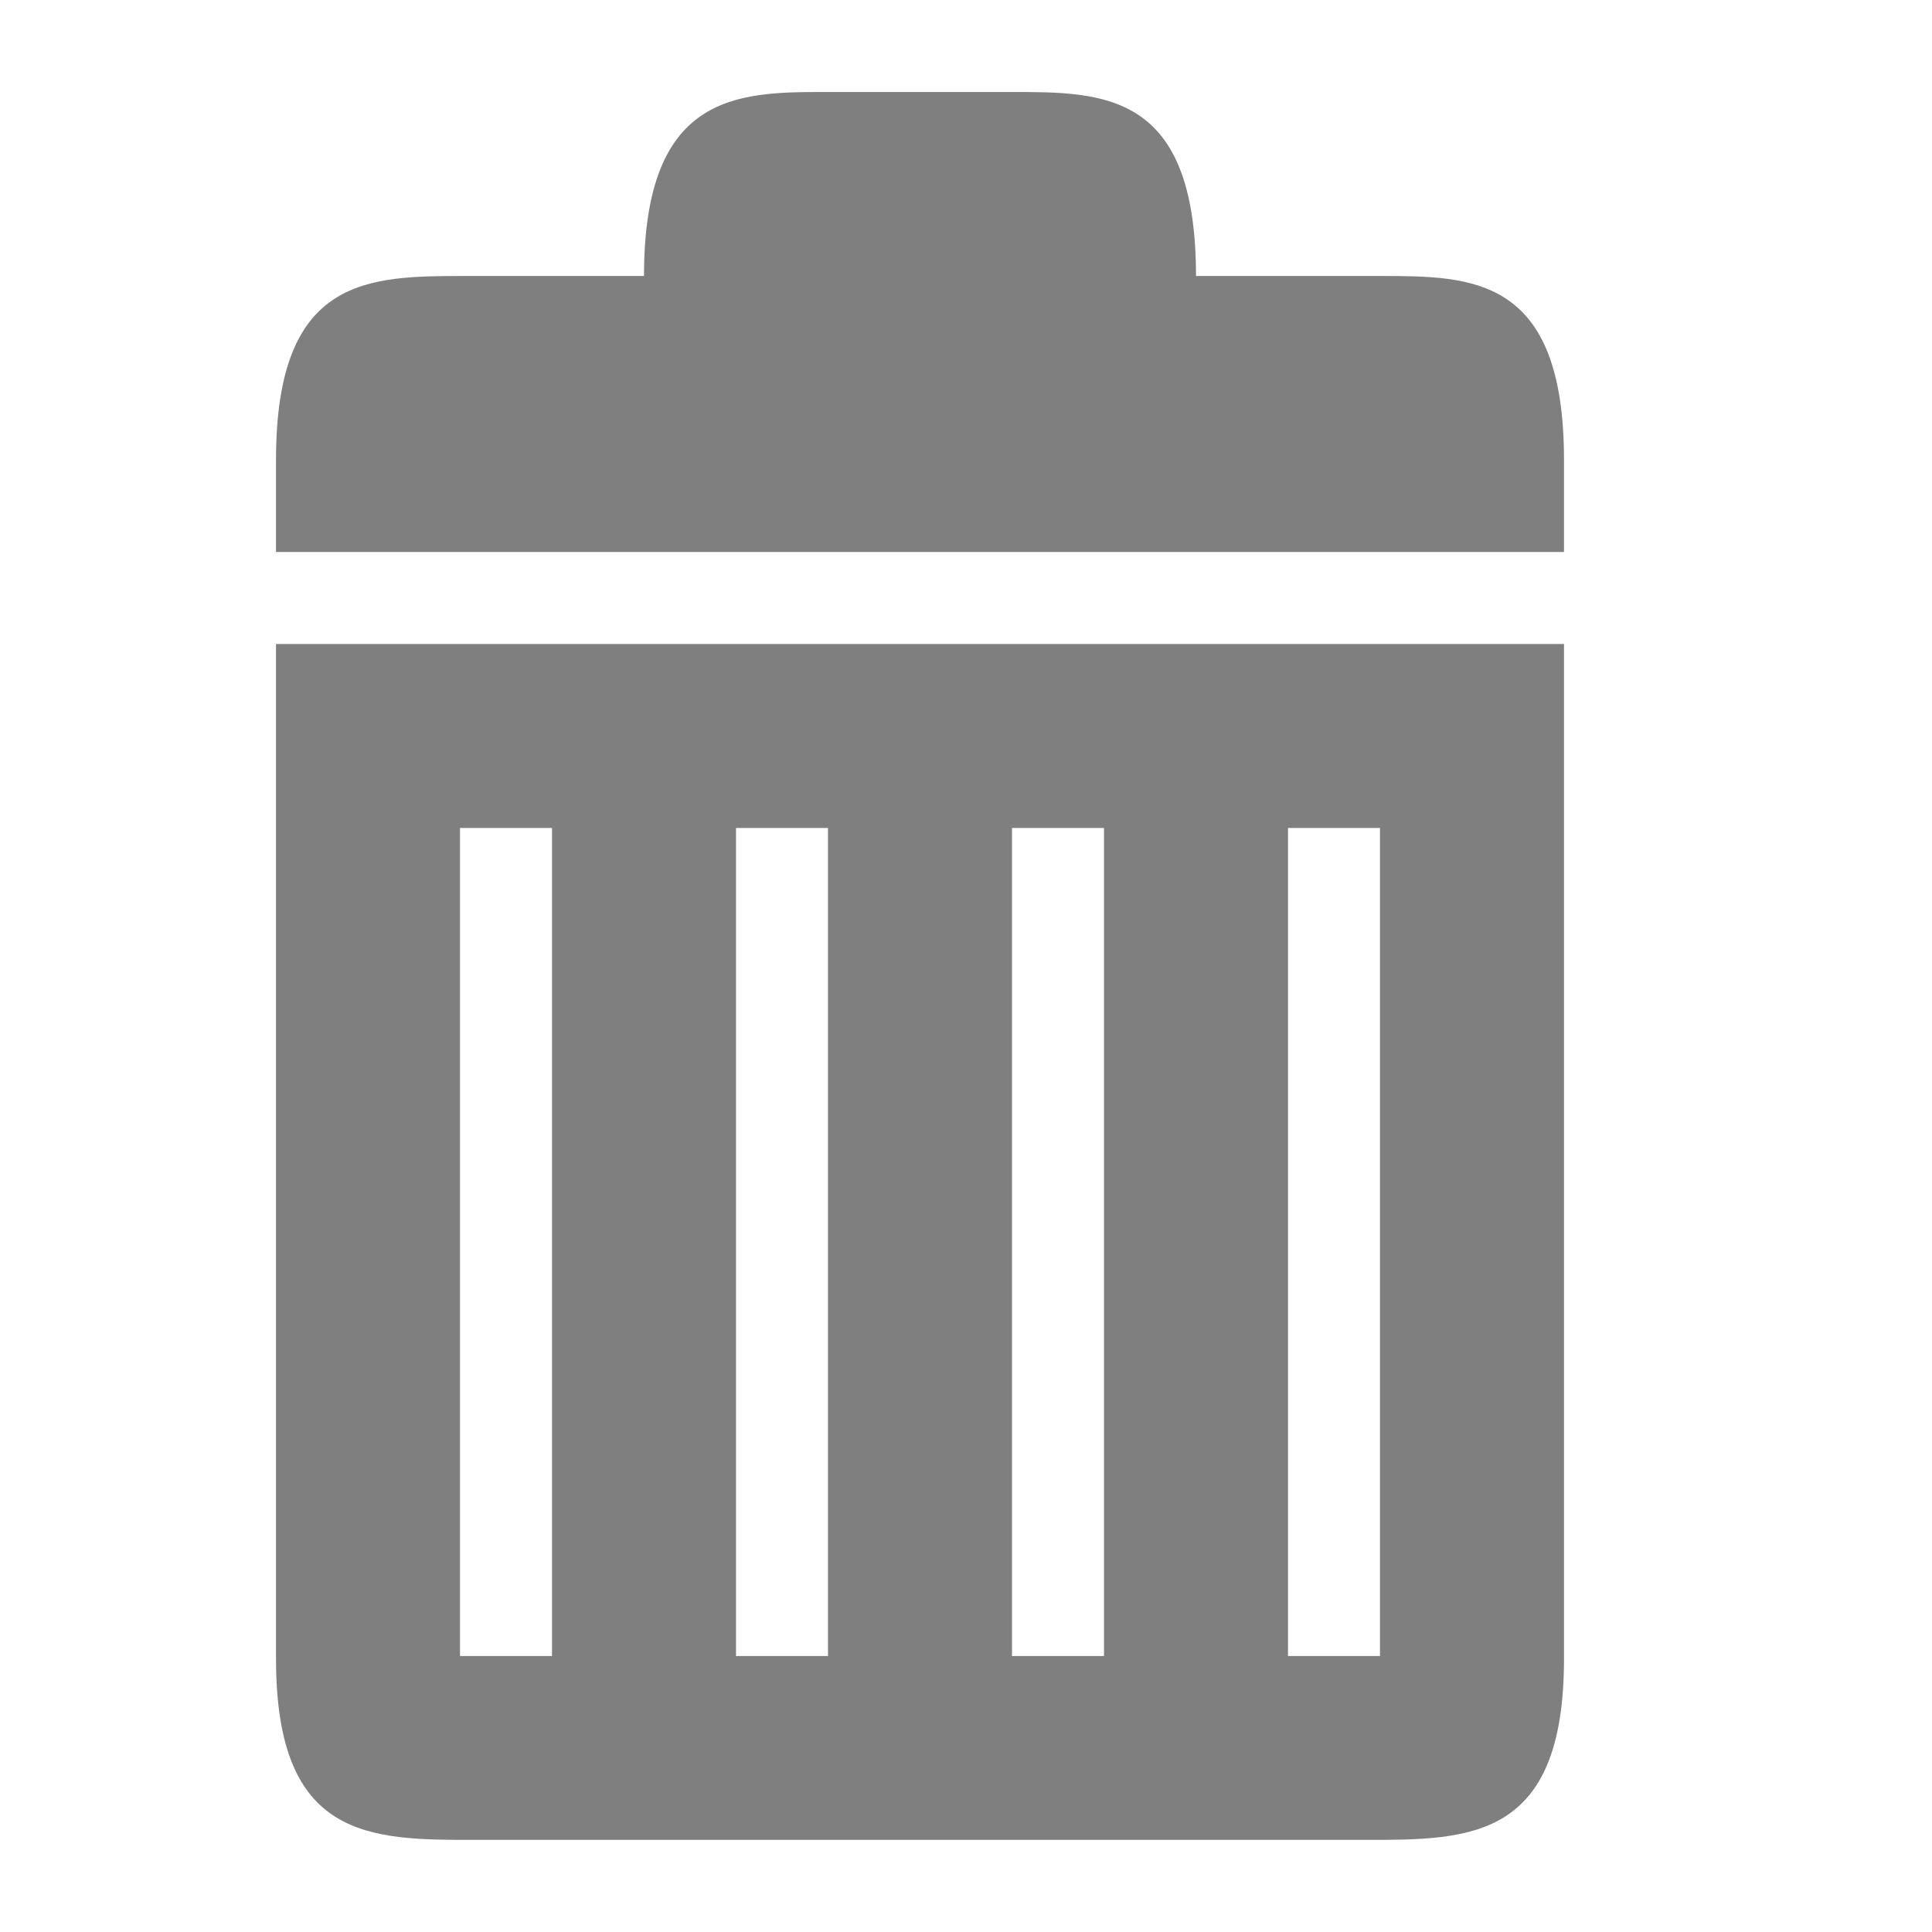
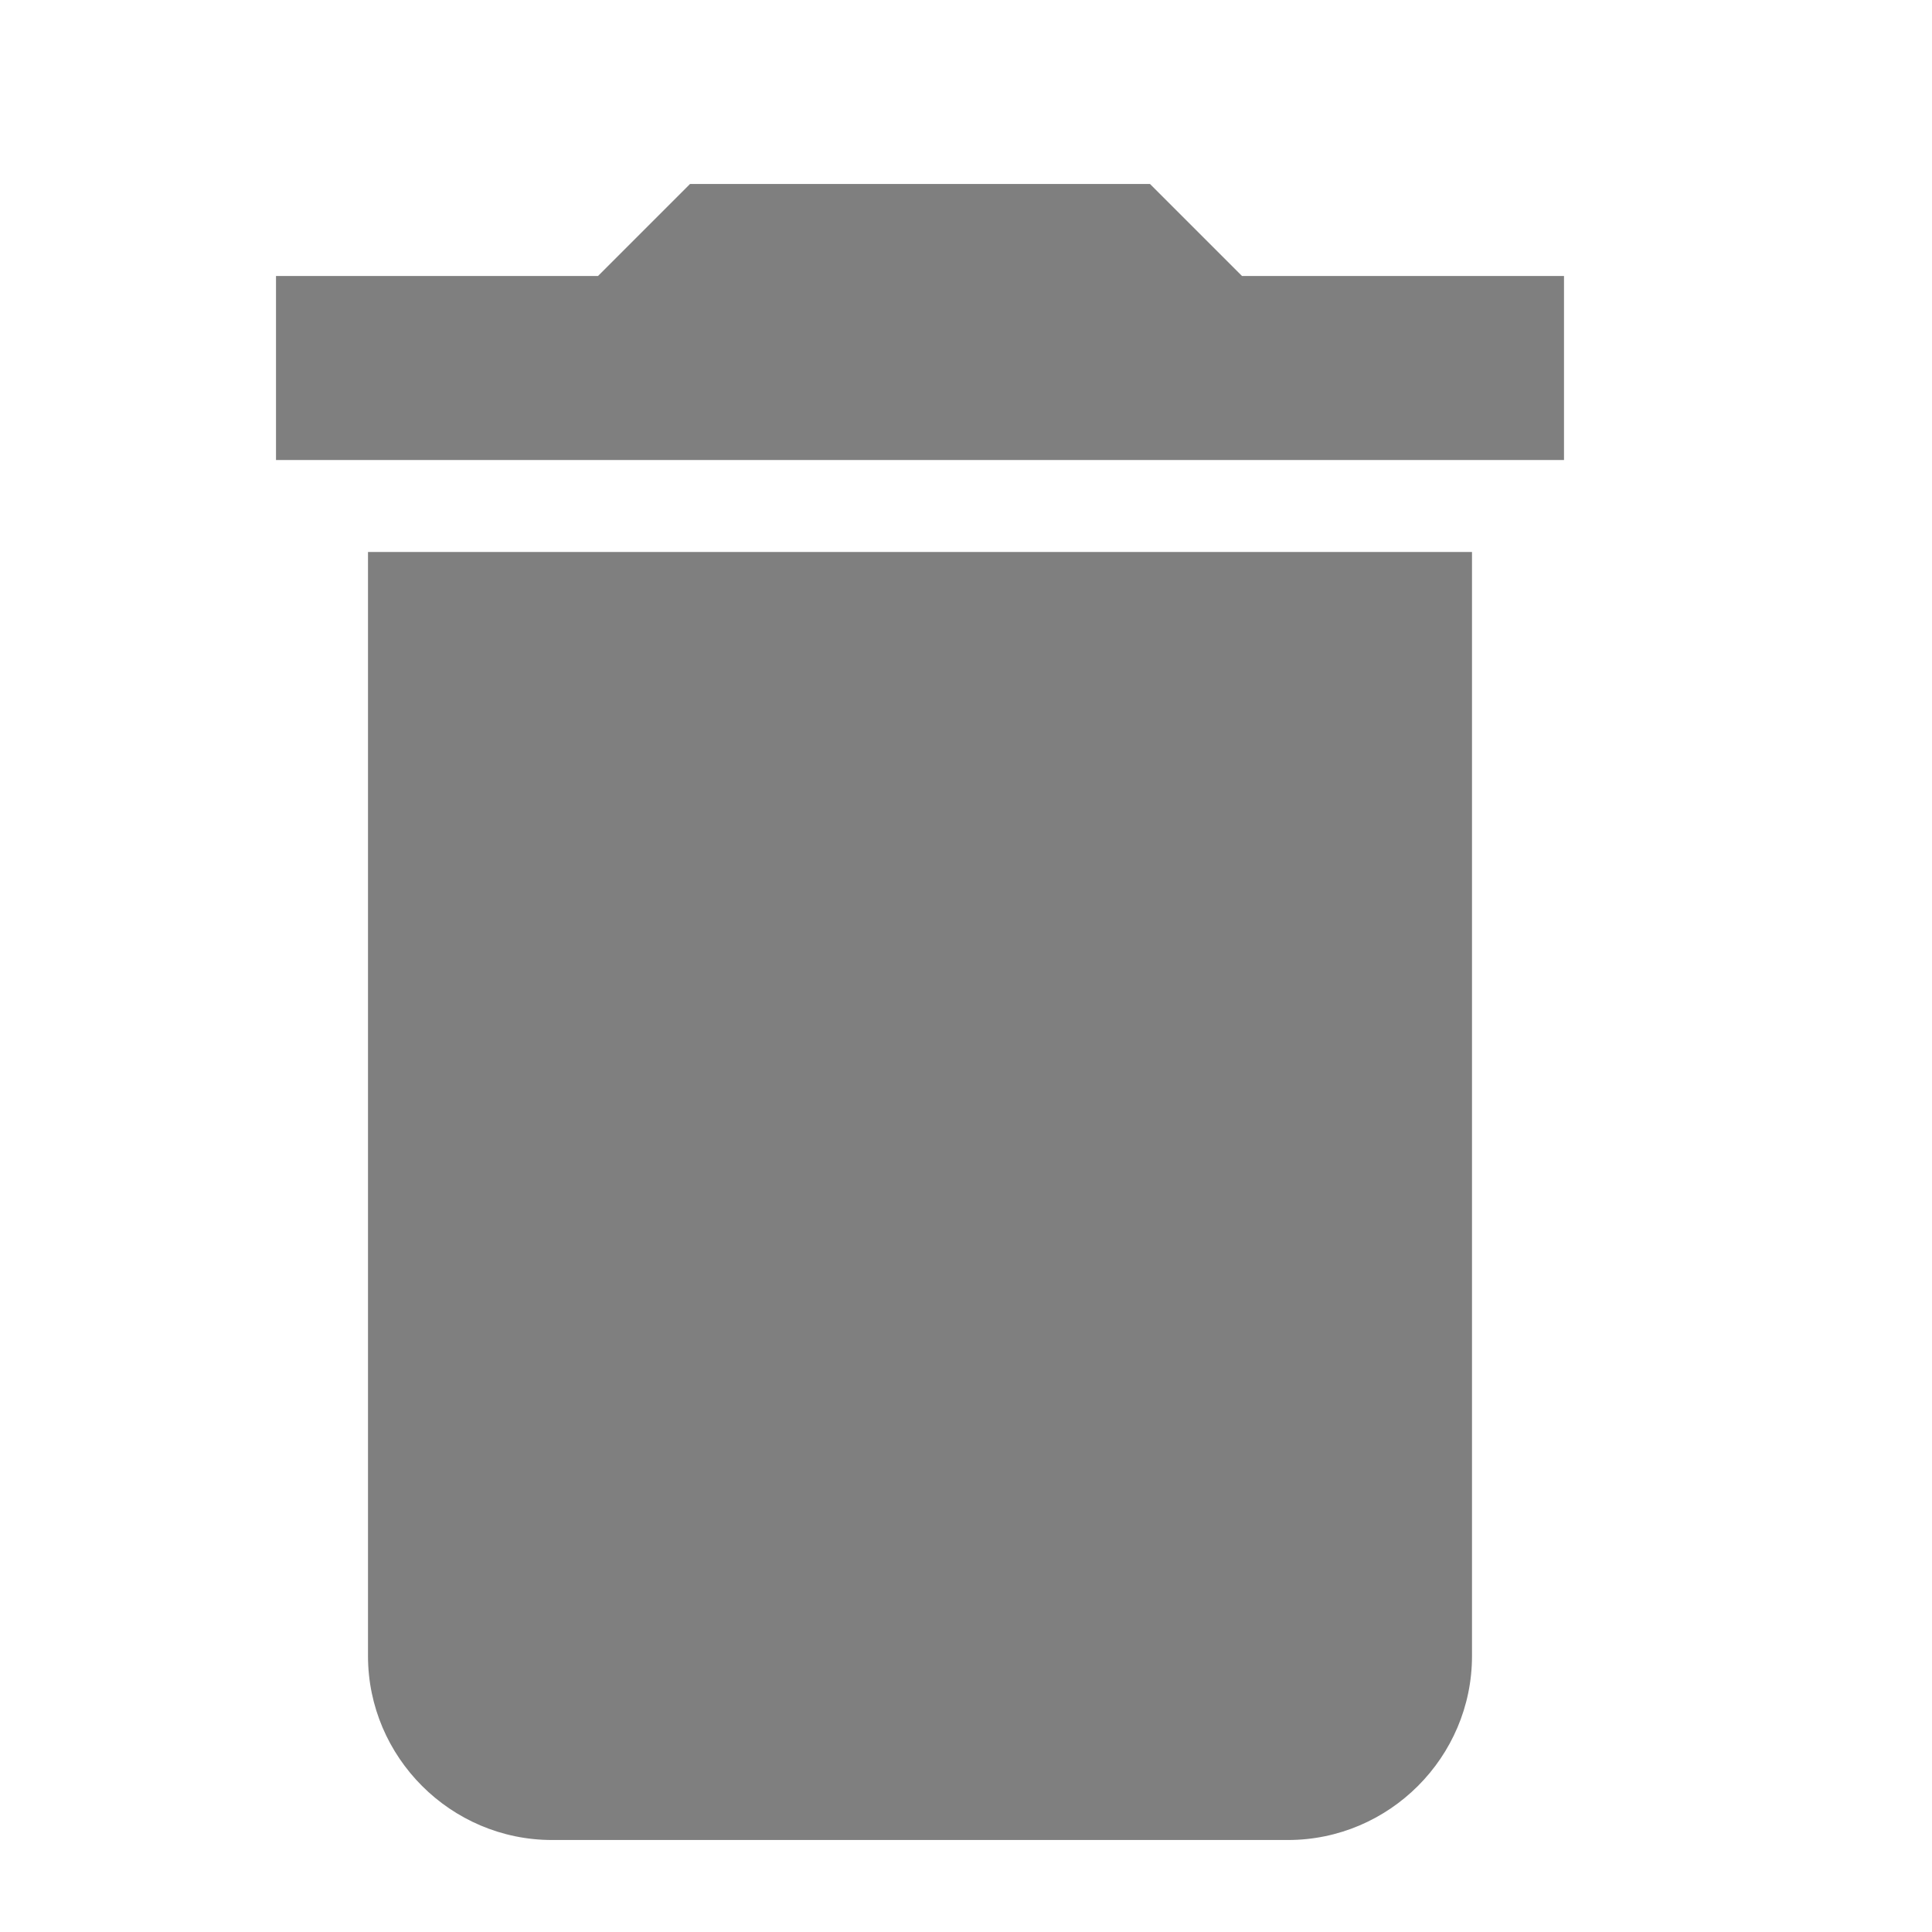
- <svg xmlns="http://www.w3.org/2000/svg" viewBox="0 0 21 21">
-   <g fill="#000" opacity="0.5">
-     <path d="m 3,7 0,11.03 c 0,1.964 1.013,1.969 2.156,1.969 l 9.688,0 C 15.986,19.999 17,19.995 17,18.03 L 17,7 z m 2,2 1,0 0,9 -1,0 z m 3,0 1,0 0,9 -1,0 z m 3,0 1,0 0,9 -1,0 z m 3,0 1,0 0,9 -1,0 z" />
-     <path d="M 3,6 17,6 17,5 C 17,3 16,3 15,3 L 13,3 C 13,1 12,1 11,1 L 8.946,1 C 8,1 7,1.027 7,3 L 5.062,3 C 4,3 3,3 3,5 z" />
+ <svg xmlns="http://www.w3.org/2000/svg" height="21" width="21" viewBox="0 0 21 21">
+   <g transform="translate(3,2)" fill="none" stroke="none">
+     <g transform="translate(-299,-129)" fill="#000" opacity="0.5">
+       <g transform="translate(299,129)">
+         <path d="m 1,16 c 0,1.1 0.9,2 2,2 l 8,0 c 1.1,0 2,-0.9 2,-2 L 13,4 1,4 1,16 1,16 z M 14,1 10.5,1 9.5,0 4.5,0 3.5,1 0,1 0,3 14,3 14,1 14,1 z" />
+       </g>
+     </g>
  </g>
</svg>
